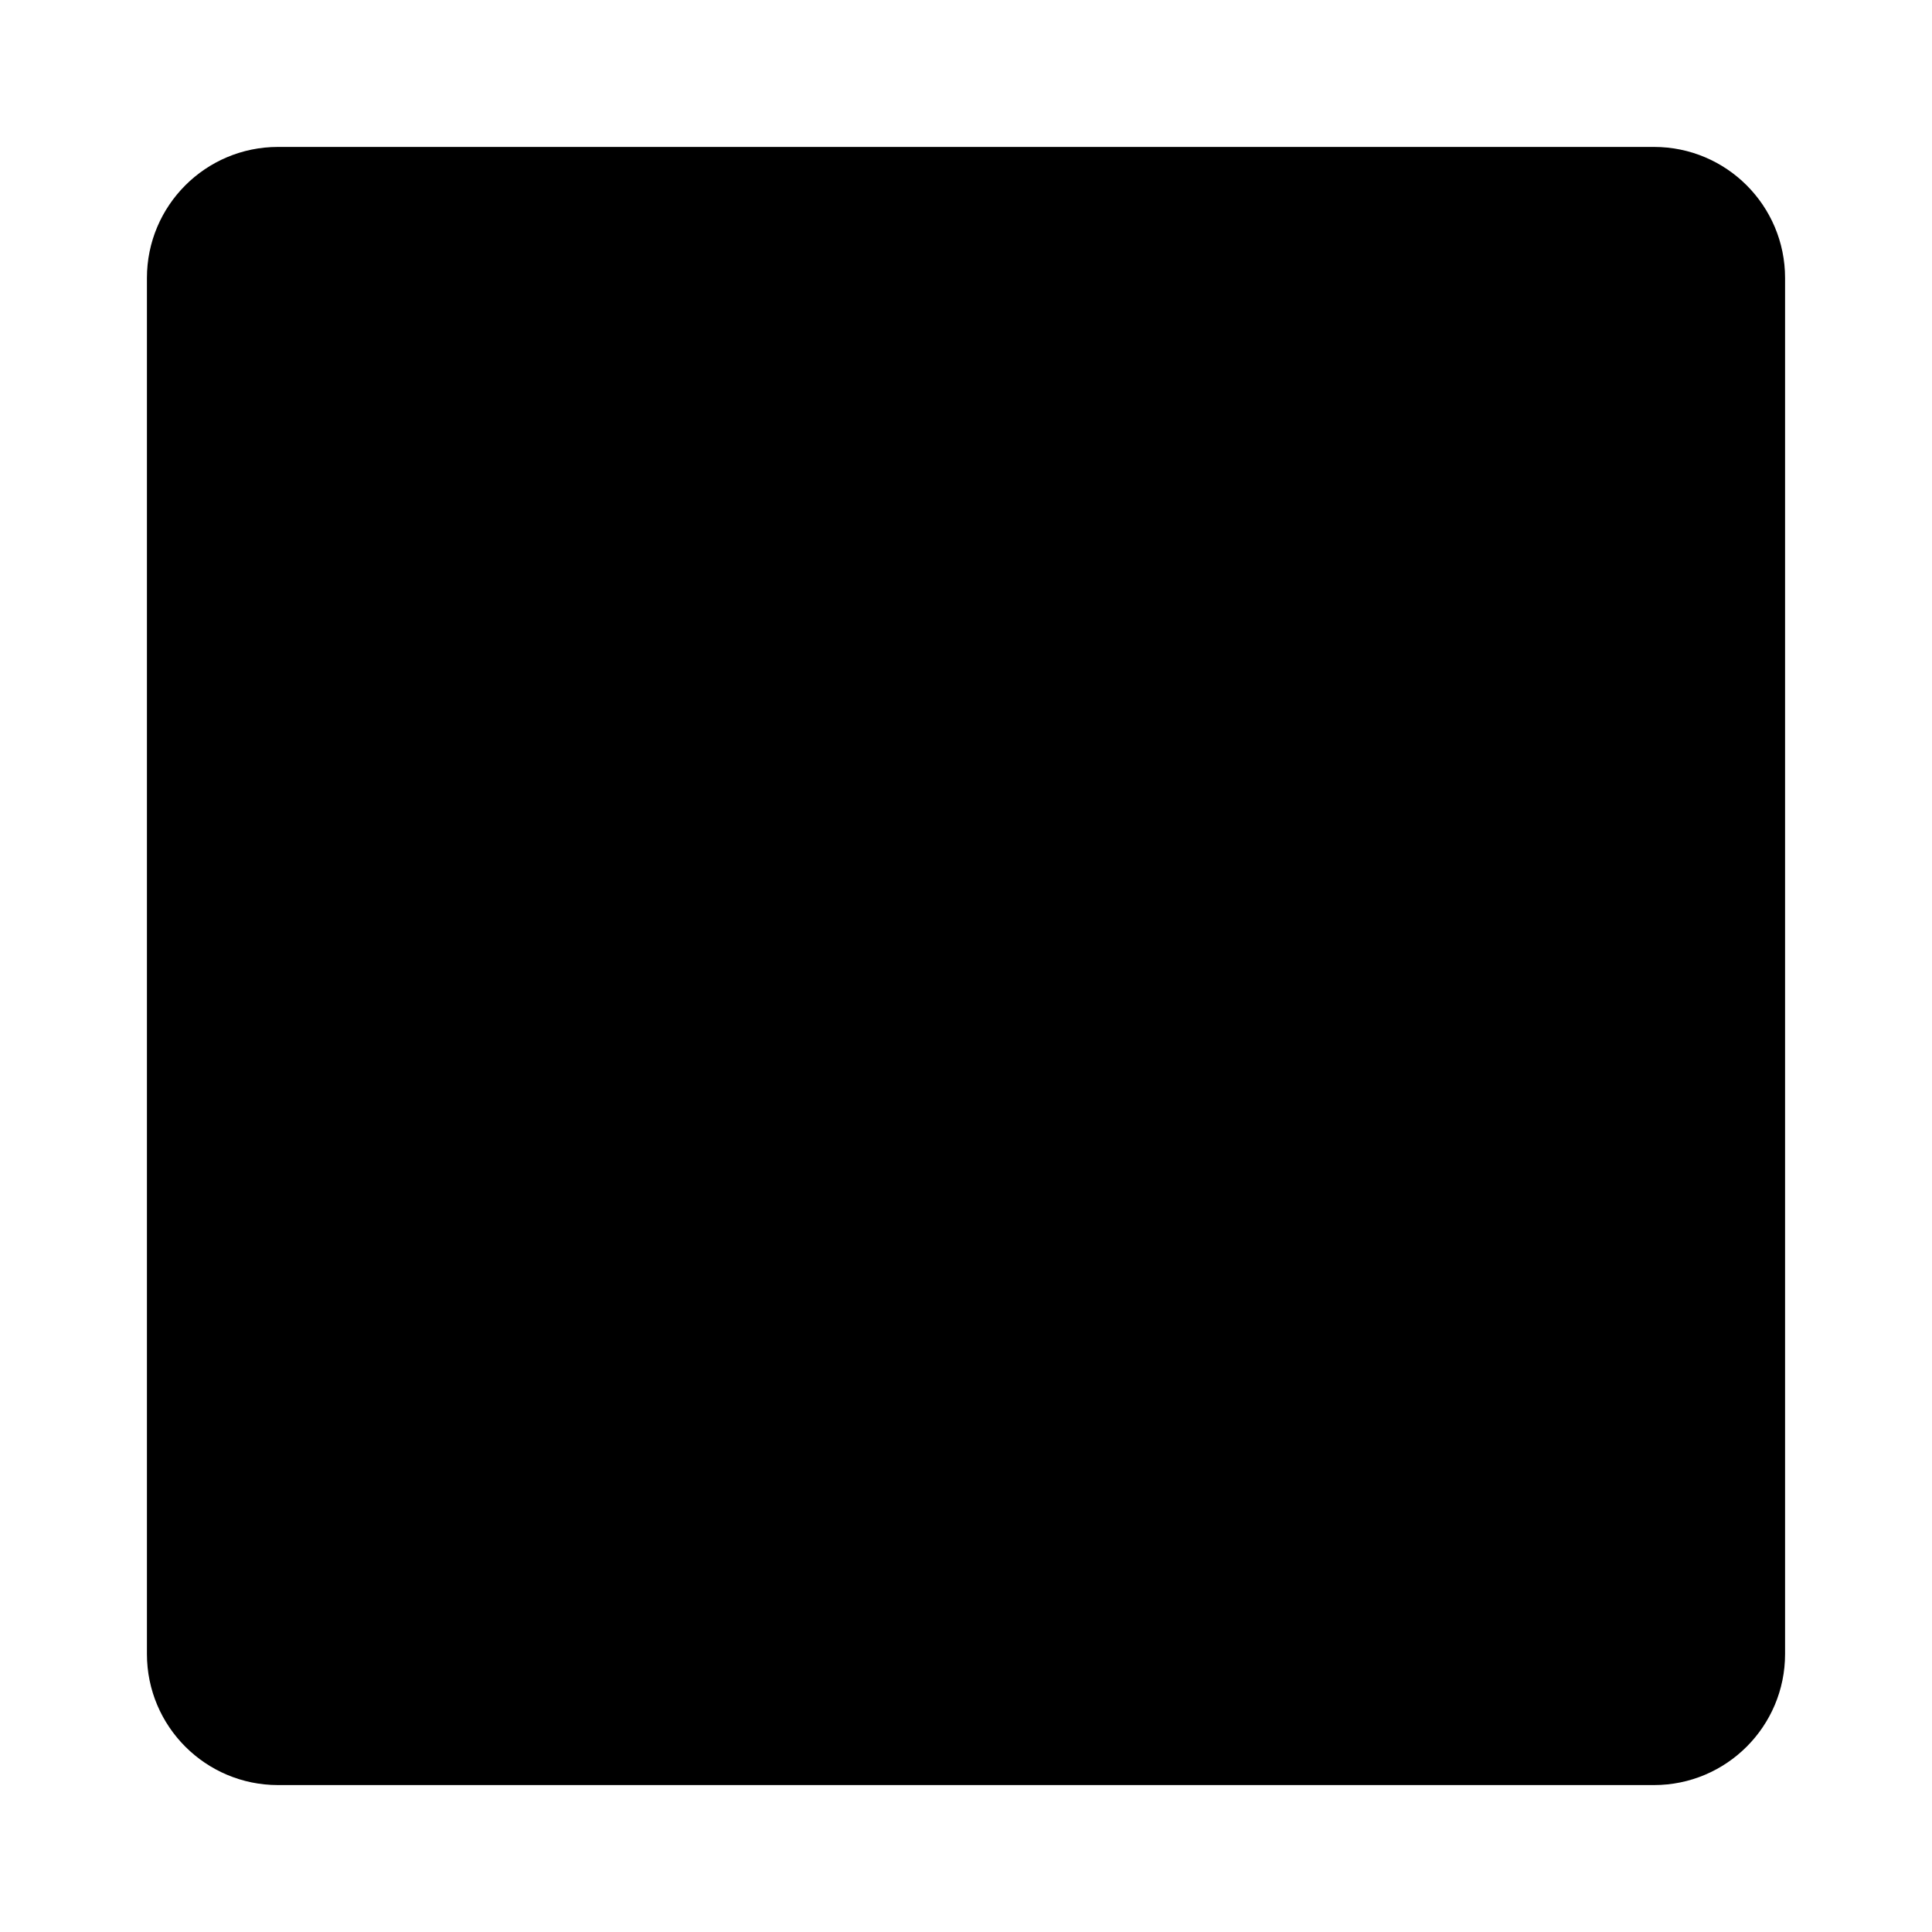
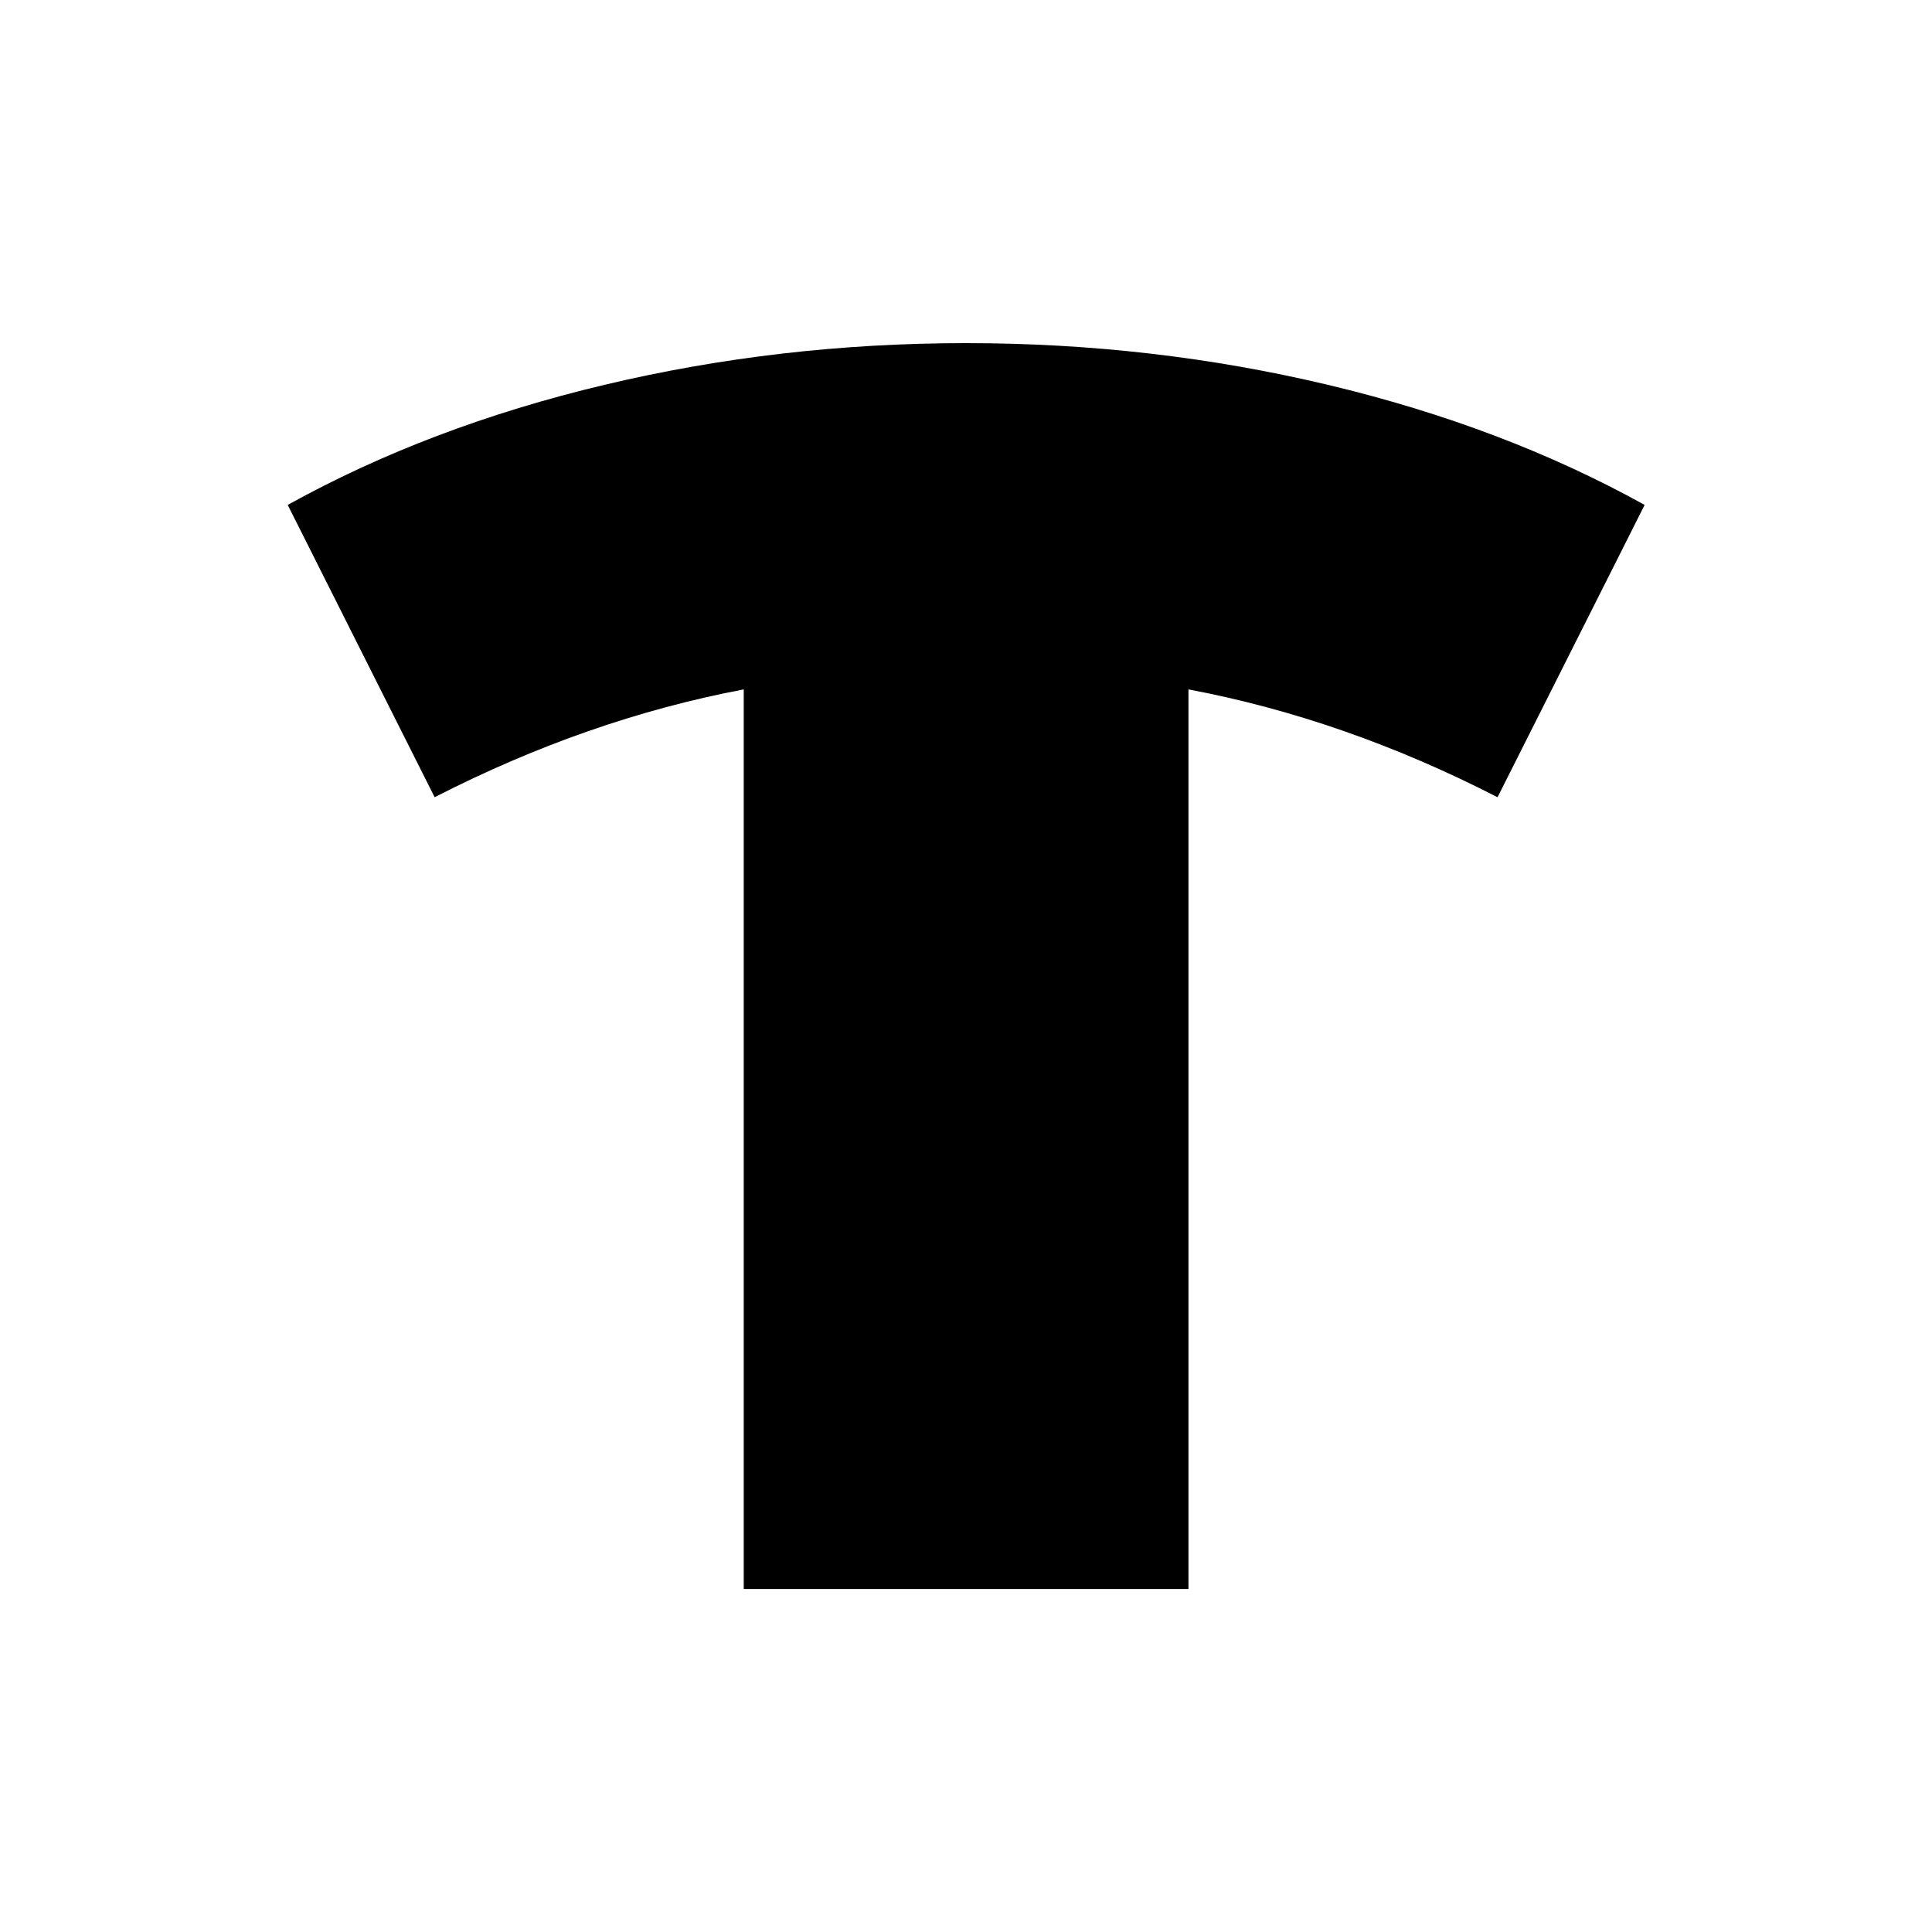
<svg xmlns="http://www.w3.org/2000/svg" width="20mm" height="20mm" viewBox="0 0 20 20" version="1.1" id="svg8">
  <defs id="defs2" />
-   <rect ry="1.357" y="1.521" x="1.521" height="16.958" width="16.958" id="rect815" style="opacity:1;fill:#000000;fill-opacity:1;fill-rule:nonzero;stroke:none;stroke-width:0.36;stroke-linecap:butt;stroke-linejoin:bevel;stroke-miterlimit:4;stroke-dasharray:none;stroke-dashoffset:0;stroke-opacity:0.685;paint-order:stroke fill markers" />
+   <g id="flowRoot819" style="font-style:normal;font-variant:normal;font-weight:normal;font-stretch:normal;font-size:13.333px;line-height:1.25;font-family:'Frutiger LT Pro';-inkscape-font-specification:'Frutiger LT Pro';letter-spacing:0px;word-spacing:0px;fill:#000000;fill-opacity:1;stroke:none;stroke-width:0.187;stroke-linecap:butt;stroke-linejoin:round;stroke-miterlimit:4;stroke-dasharray:none;stroke-dashoffset:0;stroke-opacity:1;paint-order:normal" transform="matrix(1.560068,0,0,1.440184,-25.54909,-18.97246)" aria-label="T">
+     <path id="path831" style="font-style:normal;font-variant:normal;font-weight:900;font-stretch:normal;font-size:12.506px;font-family:'Montserrat Alternates';-inkscape-font-specification:'Montserrat Alternates, Heavy';font-variant-ligatures:normal;font-variant-caps:normal;font-variant-numeric:normal;font-feature-settings:normal;text-align:start;writing-mode:lr-tb;text-anchor:start;fill:#000000;fill-opacity:1;stroke:none;stroke-width:0.187;stroke-linecap:butt;stroke-linejoin:round;stroke-miterlimit:4;stroke-dasharray:none;stroke-dashoffset:0;stroke-opacity:1;paint-order:normal" d="m 26.314,18.904 q -1.013,-0.563 -2.051,-0.775 v 6.466 h -2.951 v -6.466 q -1.038,0.213 -2.051,0.775 l -0.975,-2.101 q 0.938,-0.563 2.101,-0.863 1.163,-0.3 2.401,-0.3 1.238,0 2.401,0.3 1.163,0.3 2.101,0.863 z" />
+   </g>
</svg>
